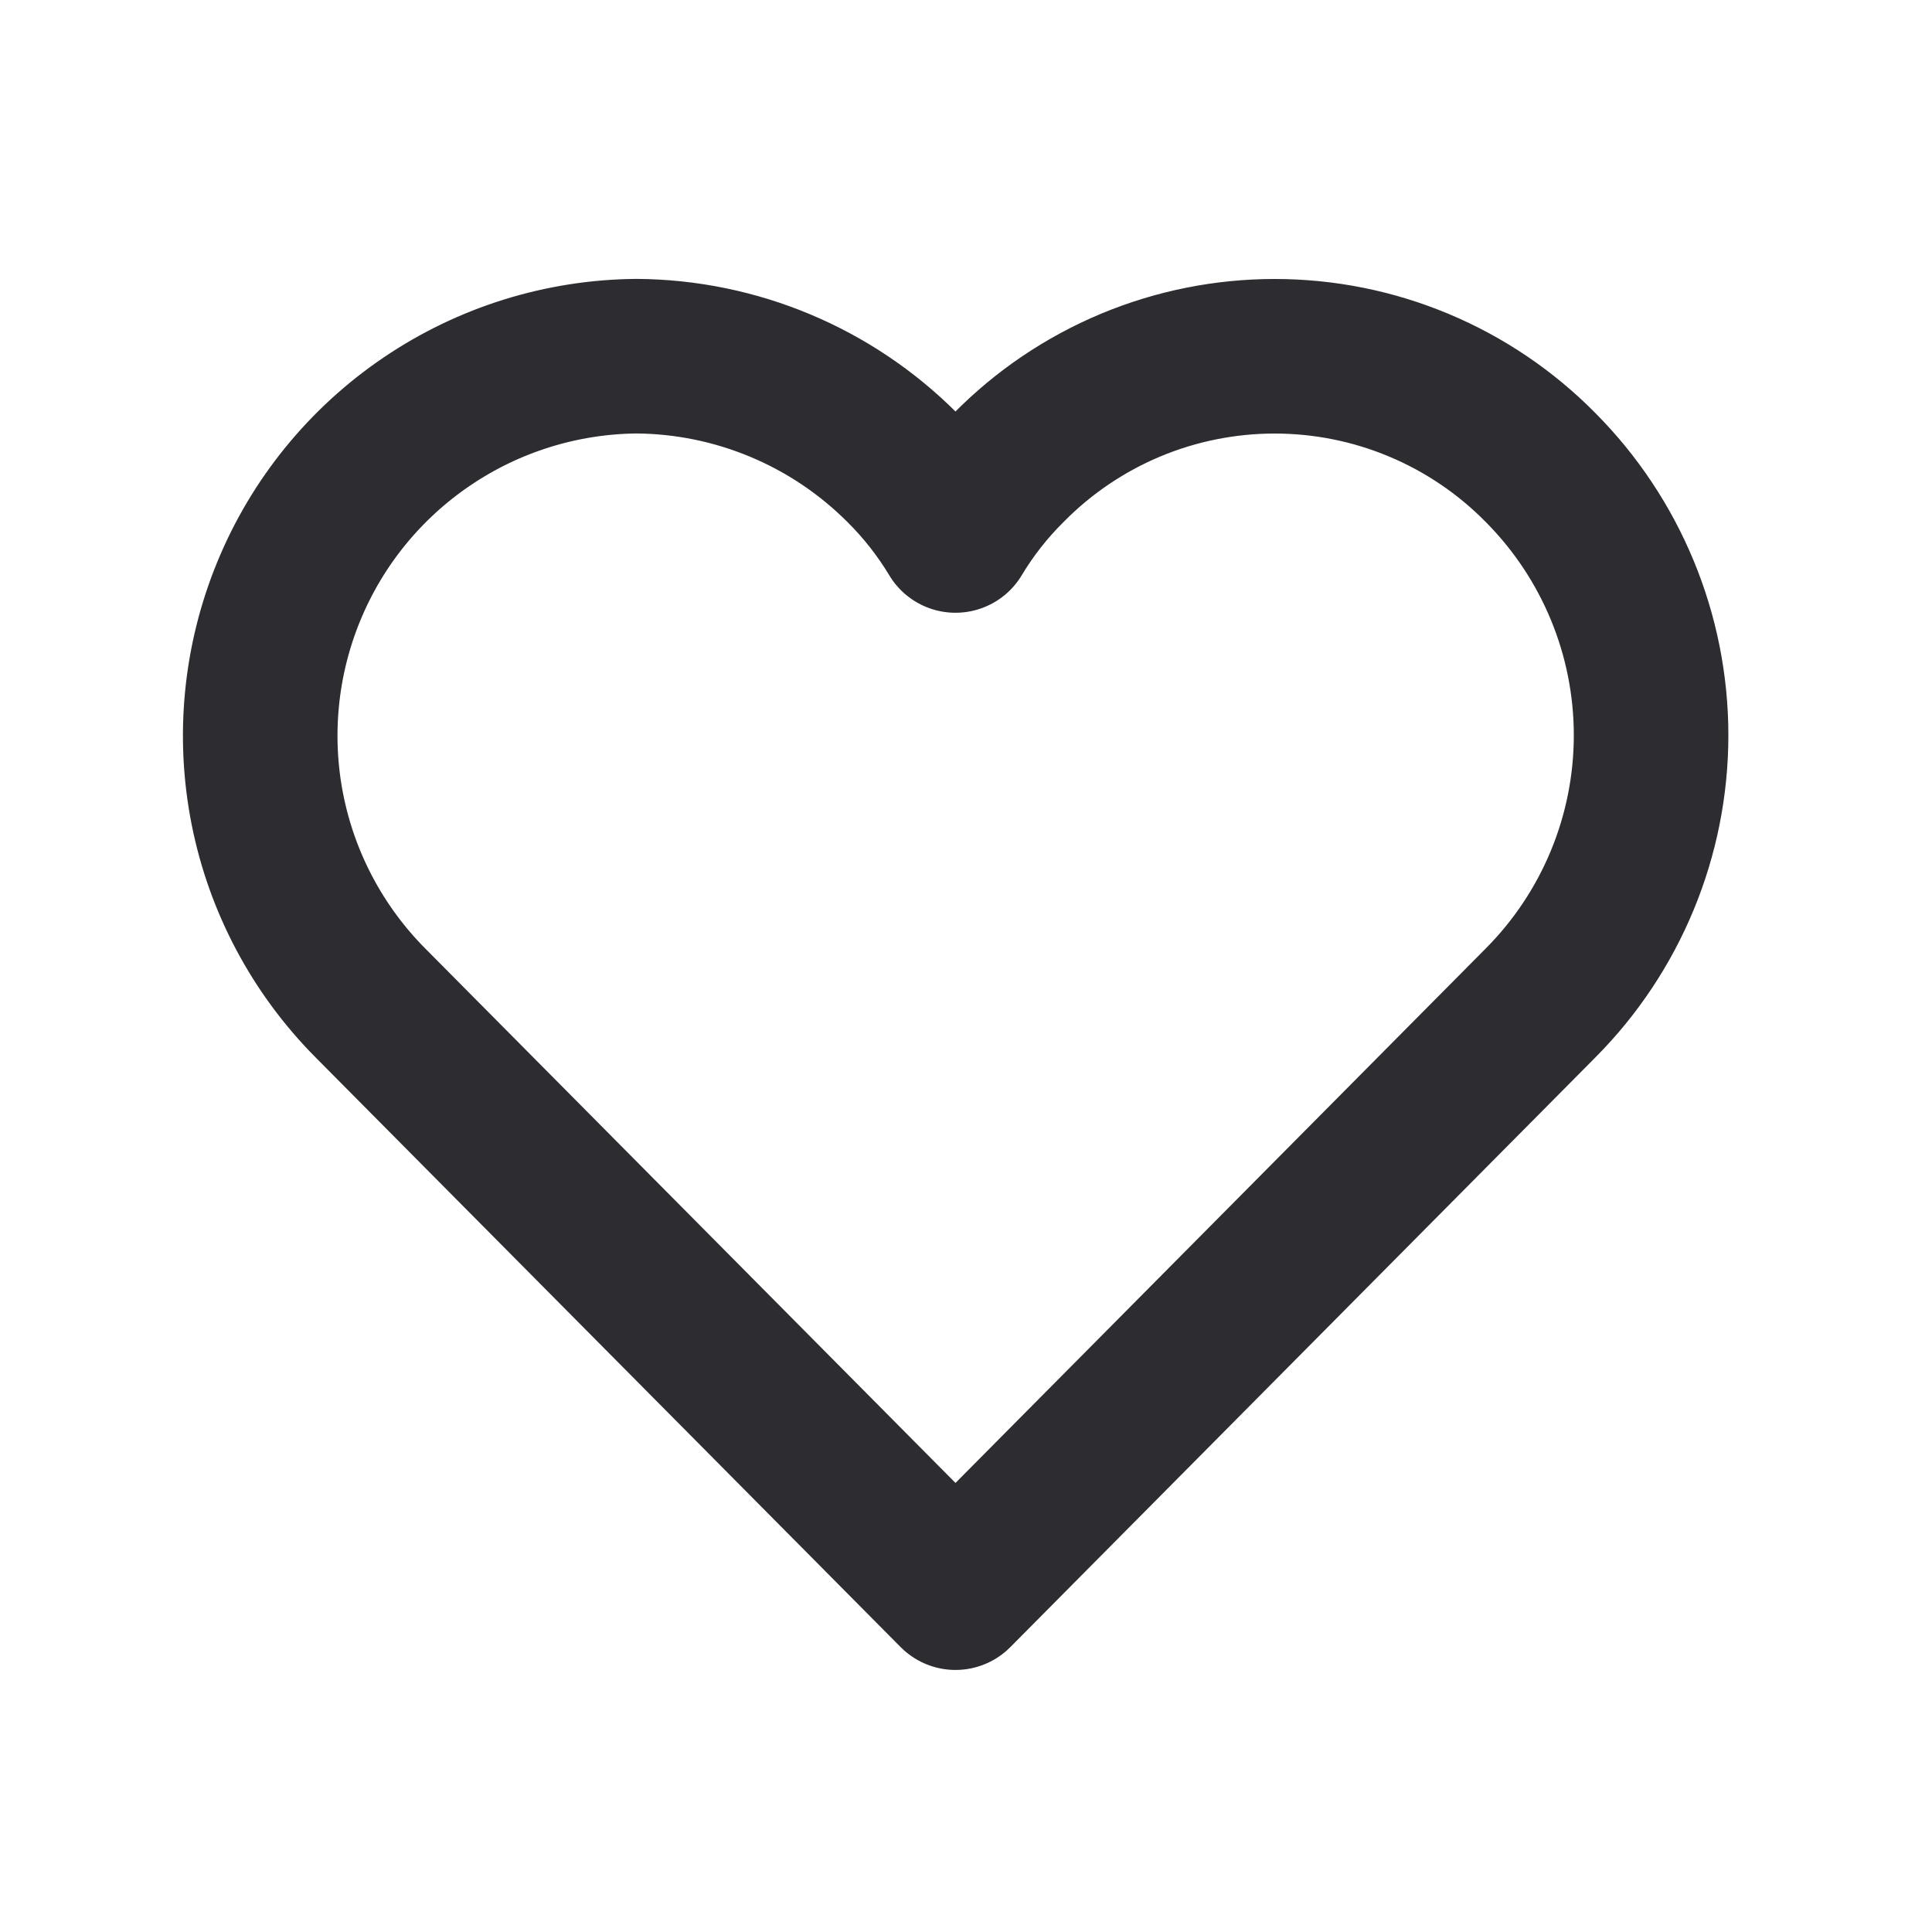
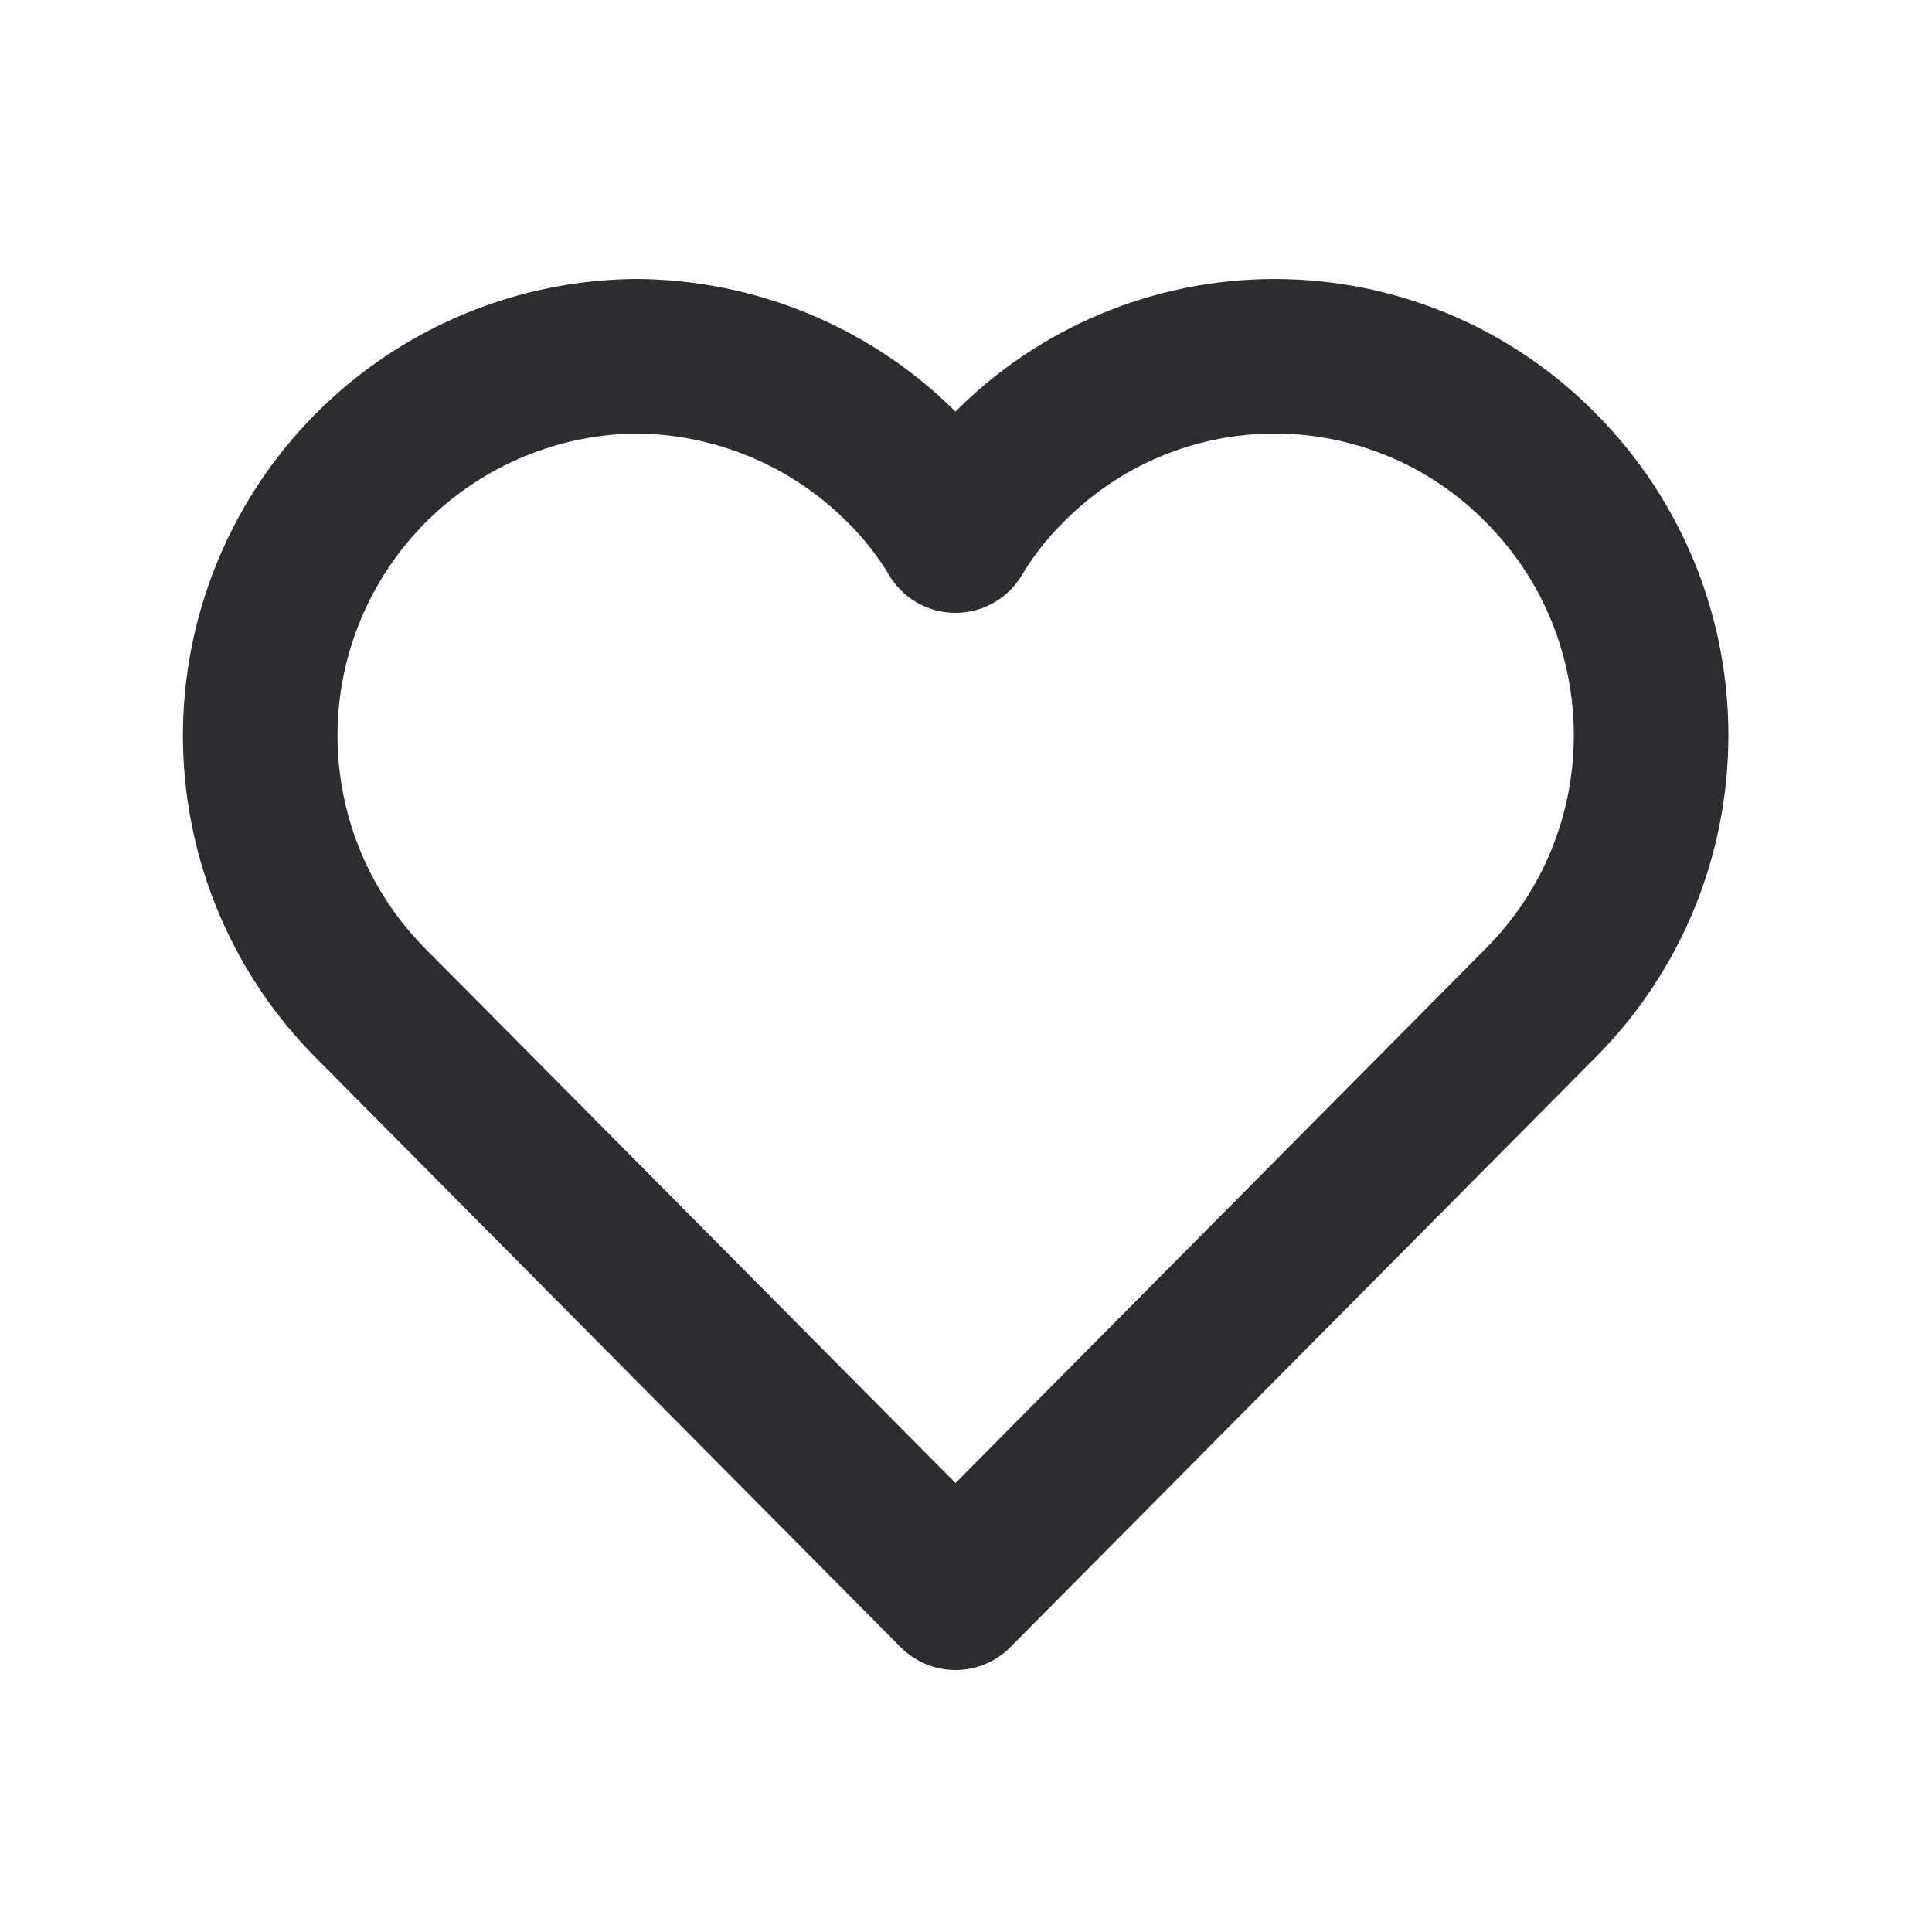
<svg xmlns="http://www.w3.org/2000/svg" width="25" height="25" viewBox="0 0 25 25" fill="none">
-   <path d="M19.934 6.049C20.85 6.97 21.365 8.216 21.365 9.514C21.365 10.813 20.85 12.059 19.934 12.979L12.364 20.609L4.794 12.979C4.113 12.294 3.649 11.423 3.461 10.476C3.273 9.528 3.369 8.546 3.736 7.653C4.103 6.759 4.726 5.994 5.526 5.453C6.326 4.911 7.268 4.618 8.234 4.609C9.525 4.617 10.762 5.135 11.674 6.049C11.94 6.313 12.171 6.608 12.364 6.929C12.556 6.608 12.788 6.313 13.054 6.049C13.503 5.593 14.039 5.231 14.629 4.984C15.22 4.737 15.854 4.61 16.494 4.61C17.134 4.61 17.768 4.737 18.358 4.984C18.949 5.231 19.484 5.593 19.934 6.049V6.049Z" stroke="#2C2C31" stroke-width="2" stroke-linecap="round" stroke-linejoin="round" />
+   <path d="M19.934 6.05a4.91 4.91 0 010 6.93l-7.57 7.63-7.57-7.63a4.91 4.91 0 013.44-8.37 4.9 4.9 0 013.44 1.44c.266.263.498.558.69.88.192-.322.424-.617.69-.88a4.83 4.83 0 016.88 0v0z" stroke="#2C2C31" stroke-width="2" stroke-linecap="round" stroke-linejoin="round" />
</svg>
